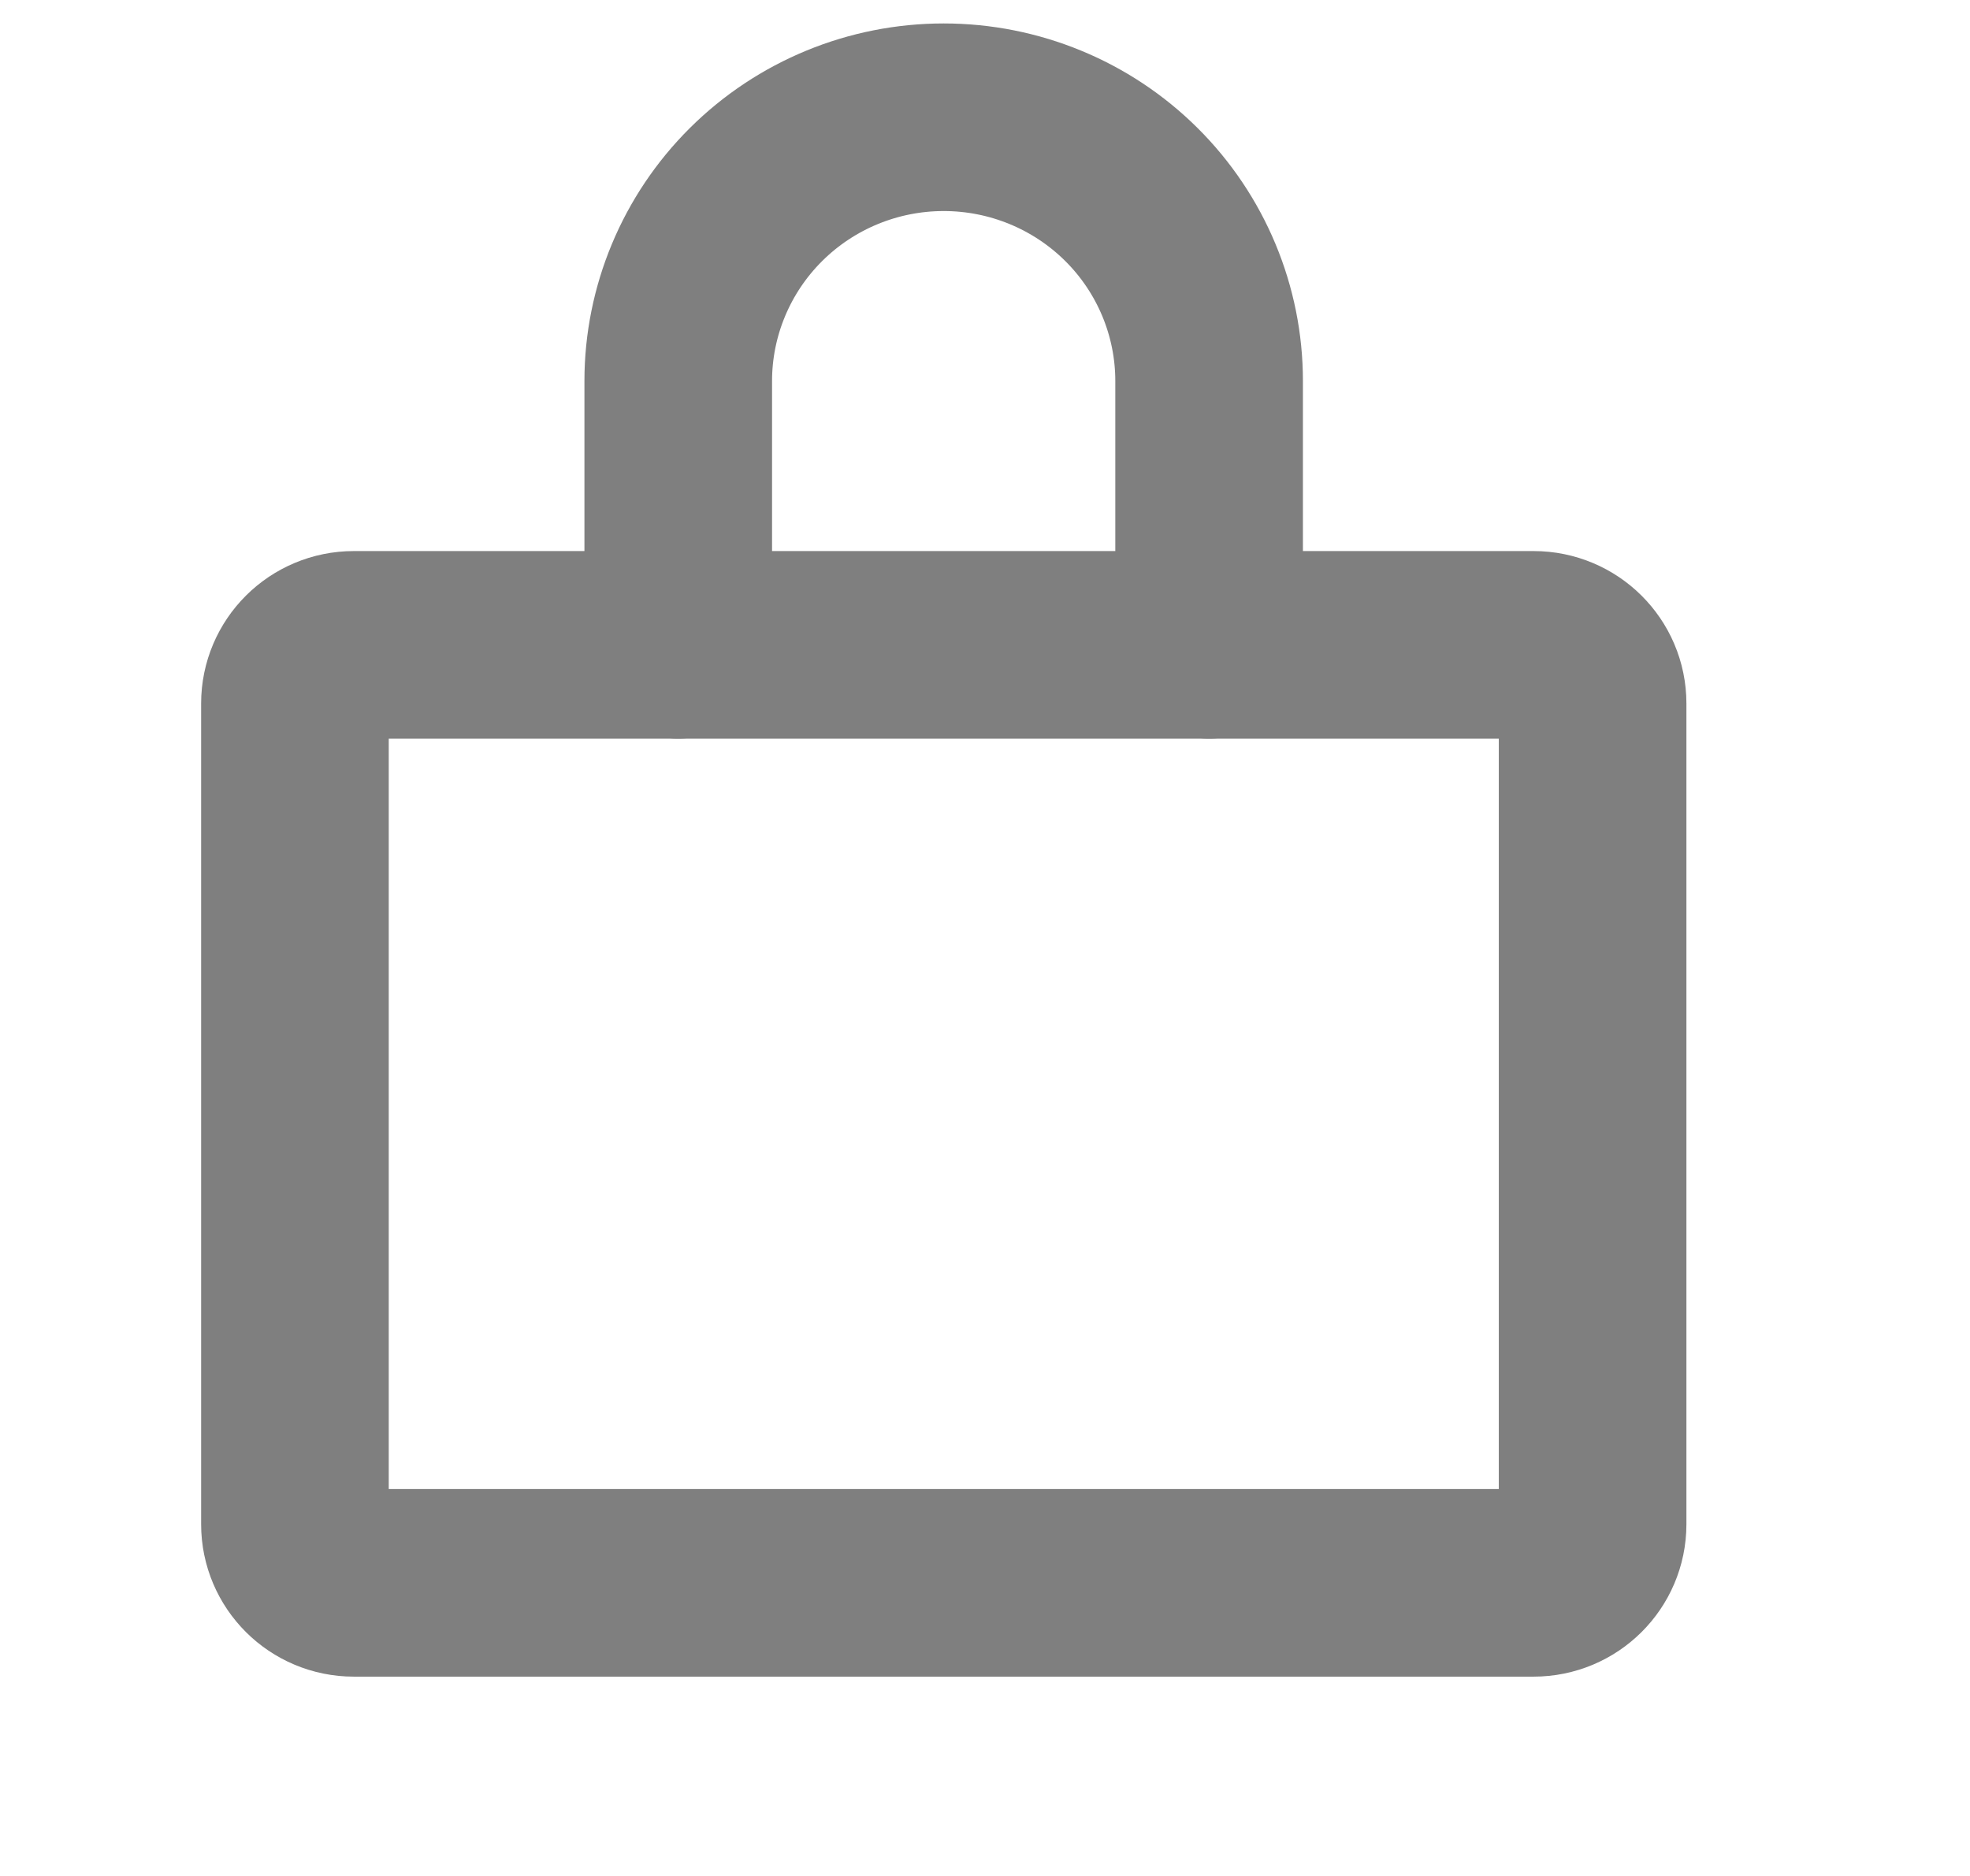
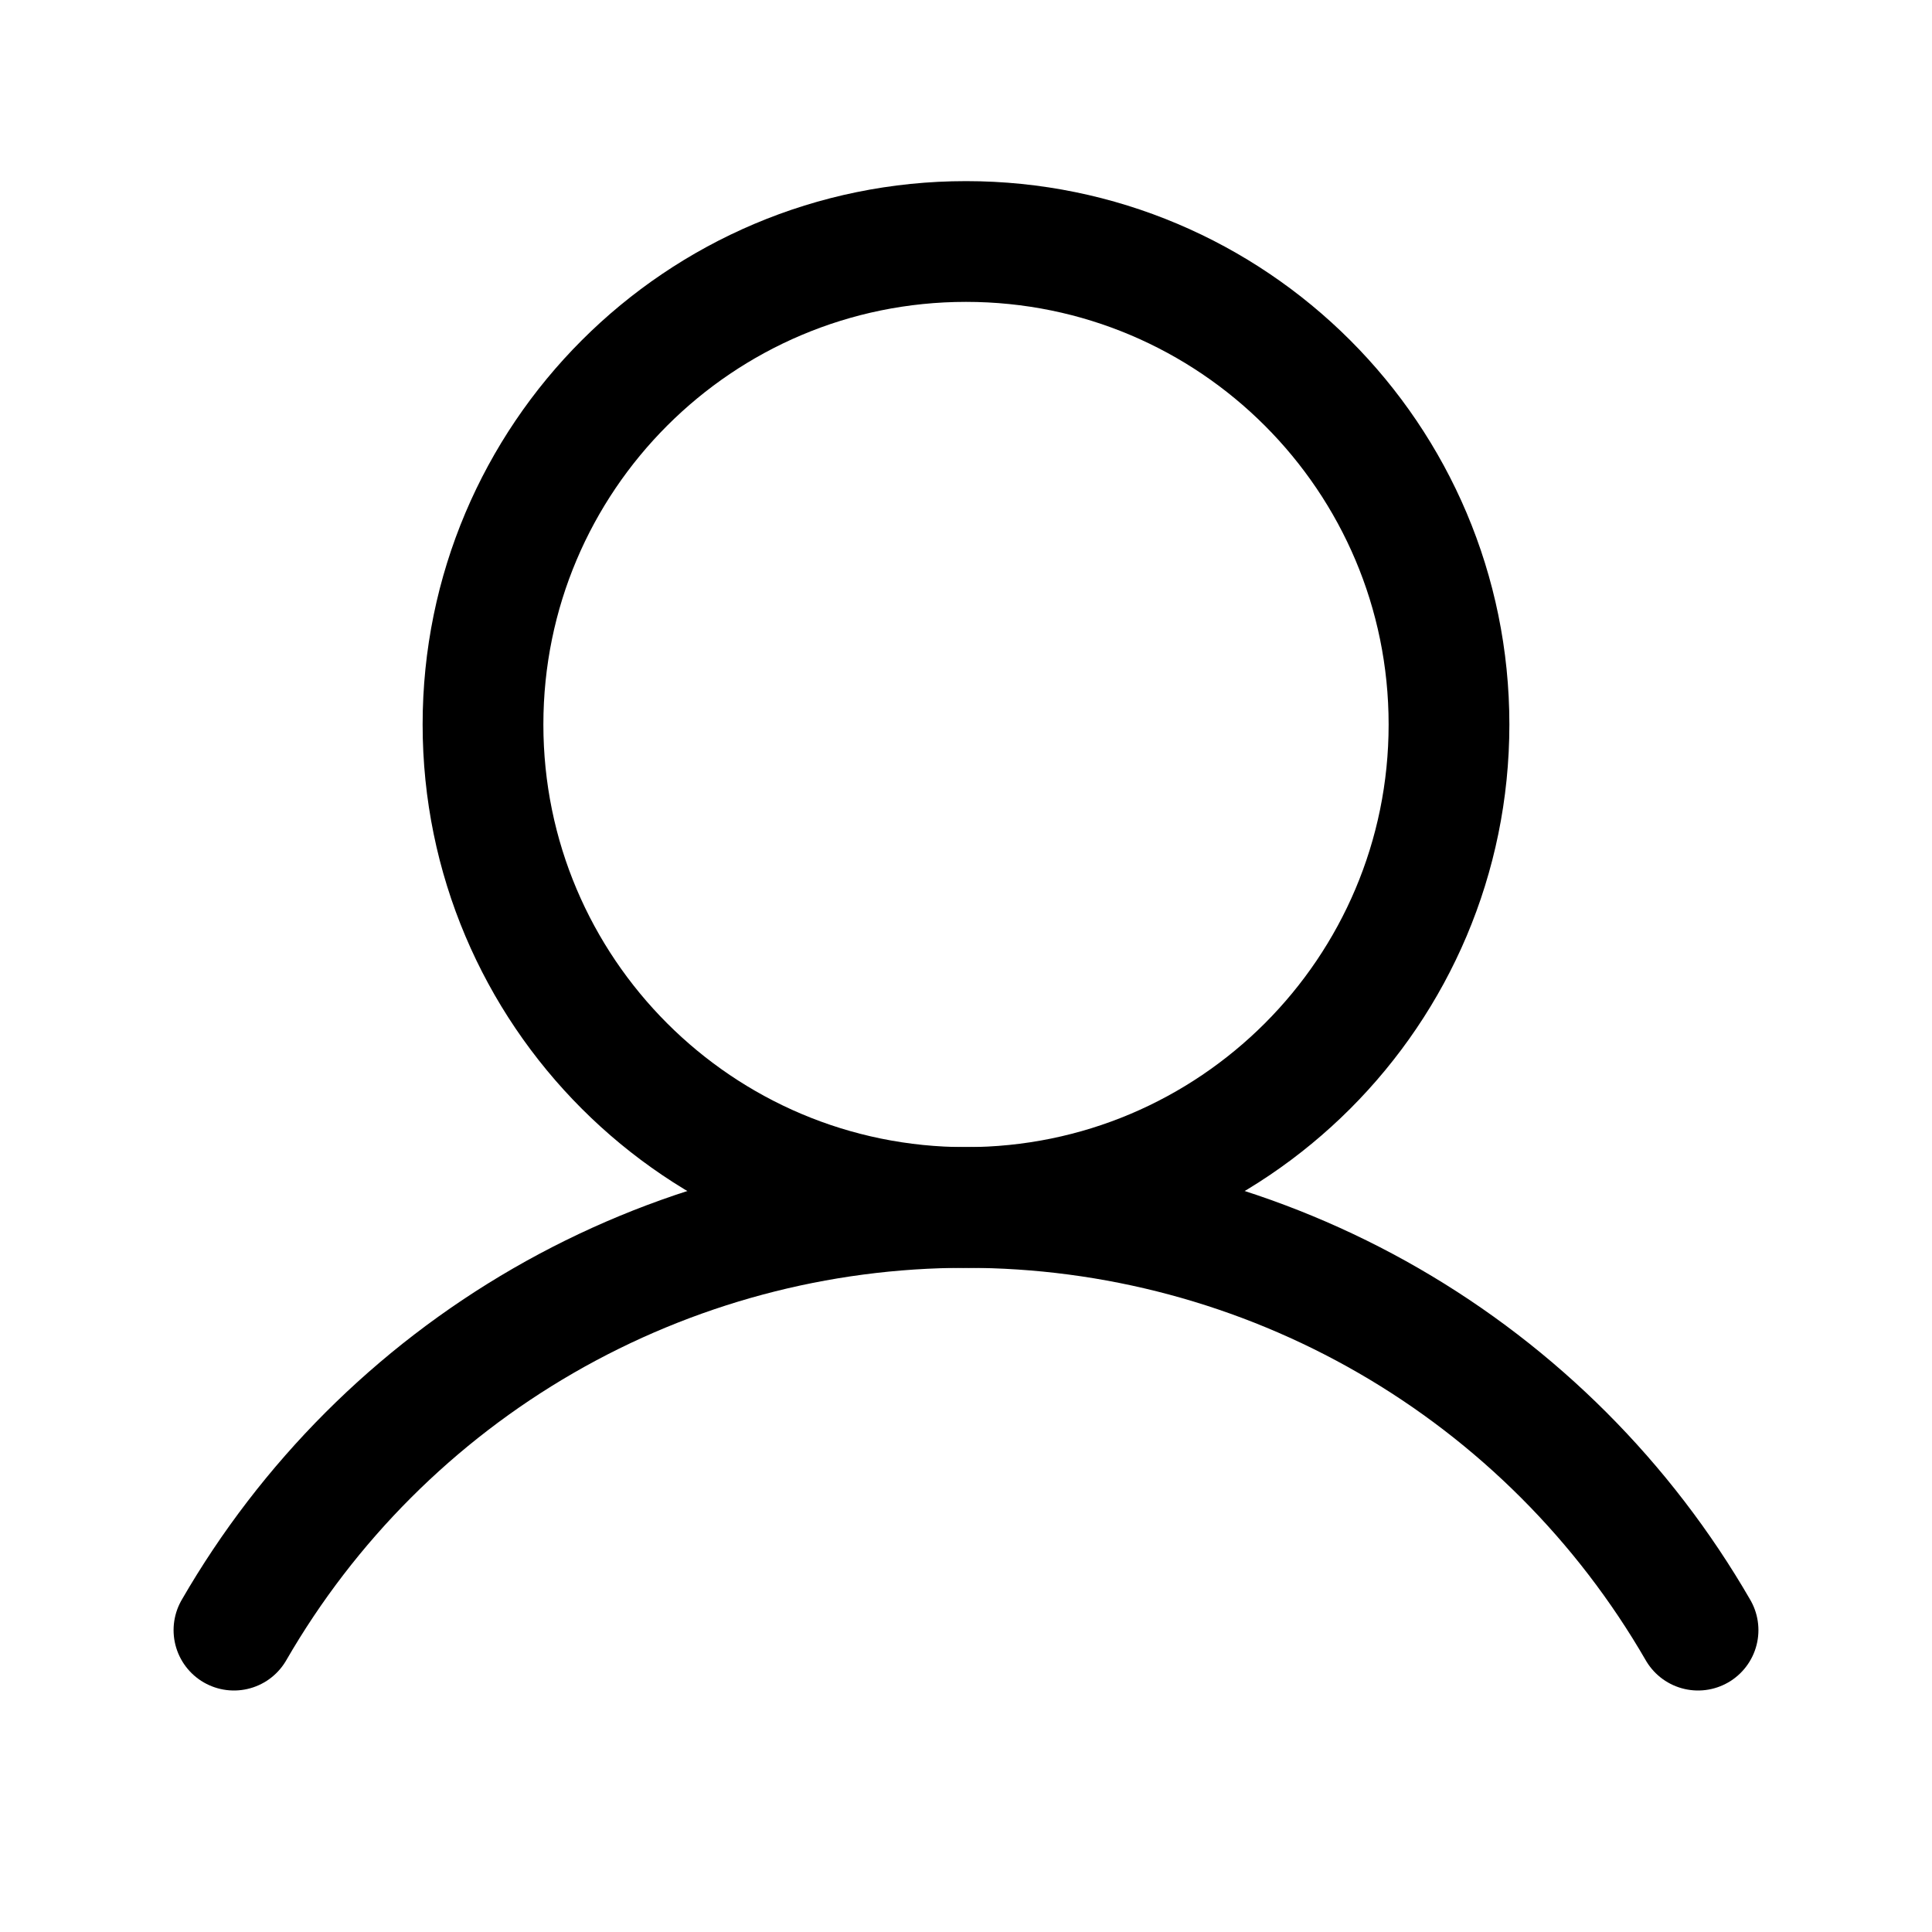
- <svg xmlns="http://www.w3.org/2000/svg" width="21" height="20" viewBox="0 0 21 20" fill="none">
-   <g opacity="0.5">
-     <path d="M16.348 6.875H3.772C3.425 6.875 3.144 7.155 3.144 7.5V16.25C3.144 16.595 3.425 16.875 3.772 16.875H16.348C16.695 16.875 16.977 16.595 16.977 16.25V7.5C16.977 7.155 16.695 6.875 16.348 6.875Z" stroke="black" stroke-width="2" stroke-linecap="round" stroke-linejoin="round" />
-     <path d="M7.23 6.875V4.062C7.23 3.317 7.529 2.601 8.059 2.074C8.59 1.546 9.31 1.25 10.06 1.25C10.81 1.25 11.53 1.546 12.061 2.074C12.591 2.601 12.889 3.317 12.889 4.062V6.875" stroke="black" stroke-width="2" stroke-linecap="round" stroke-linejoin="round" />
-   </g>
+ <svg xmlns="http://www.w3.org/2000/svg" width="32" height="32" viewBox="0 0 32 32" fill="none">
+   <path d="M16 20C20.418 20 24 16.418 24 12C24 7.582 20.418 4 16 4C11.582 4 8 7.582 8 12C8 16.418 11.582 20 16 20Z" stroke="black" stroke-width="2" stroke-miterlimit="10" />
+   <path d="M3.875 27C5.104 24.872 6.871 23.104 8.999 21.875C11.128 20.646 13.542 19.999 16 19.999C18.458 19.999 20.872 20.646 23.001 21.875C25.129 23.104 26.896 24.872 28.125 27" stroke="black" stroke-width="2" stroke-linecap="round" stroke-linejoin="round" />
</svg>
